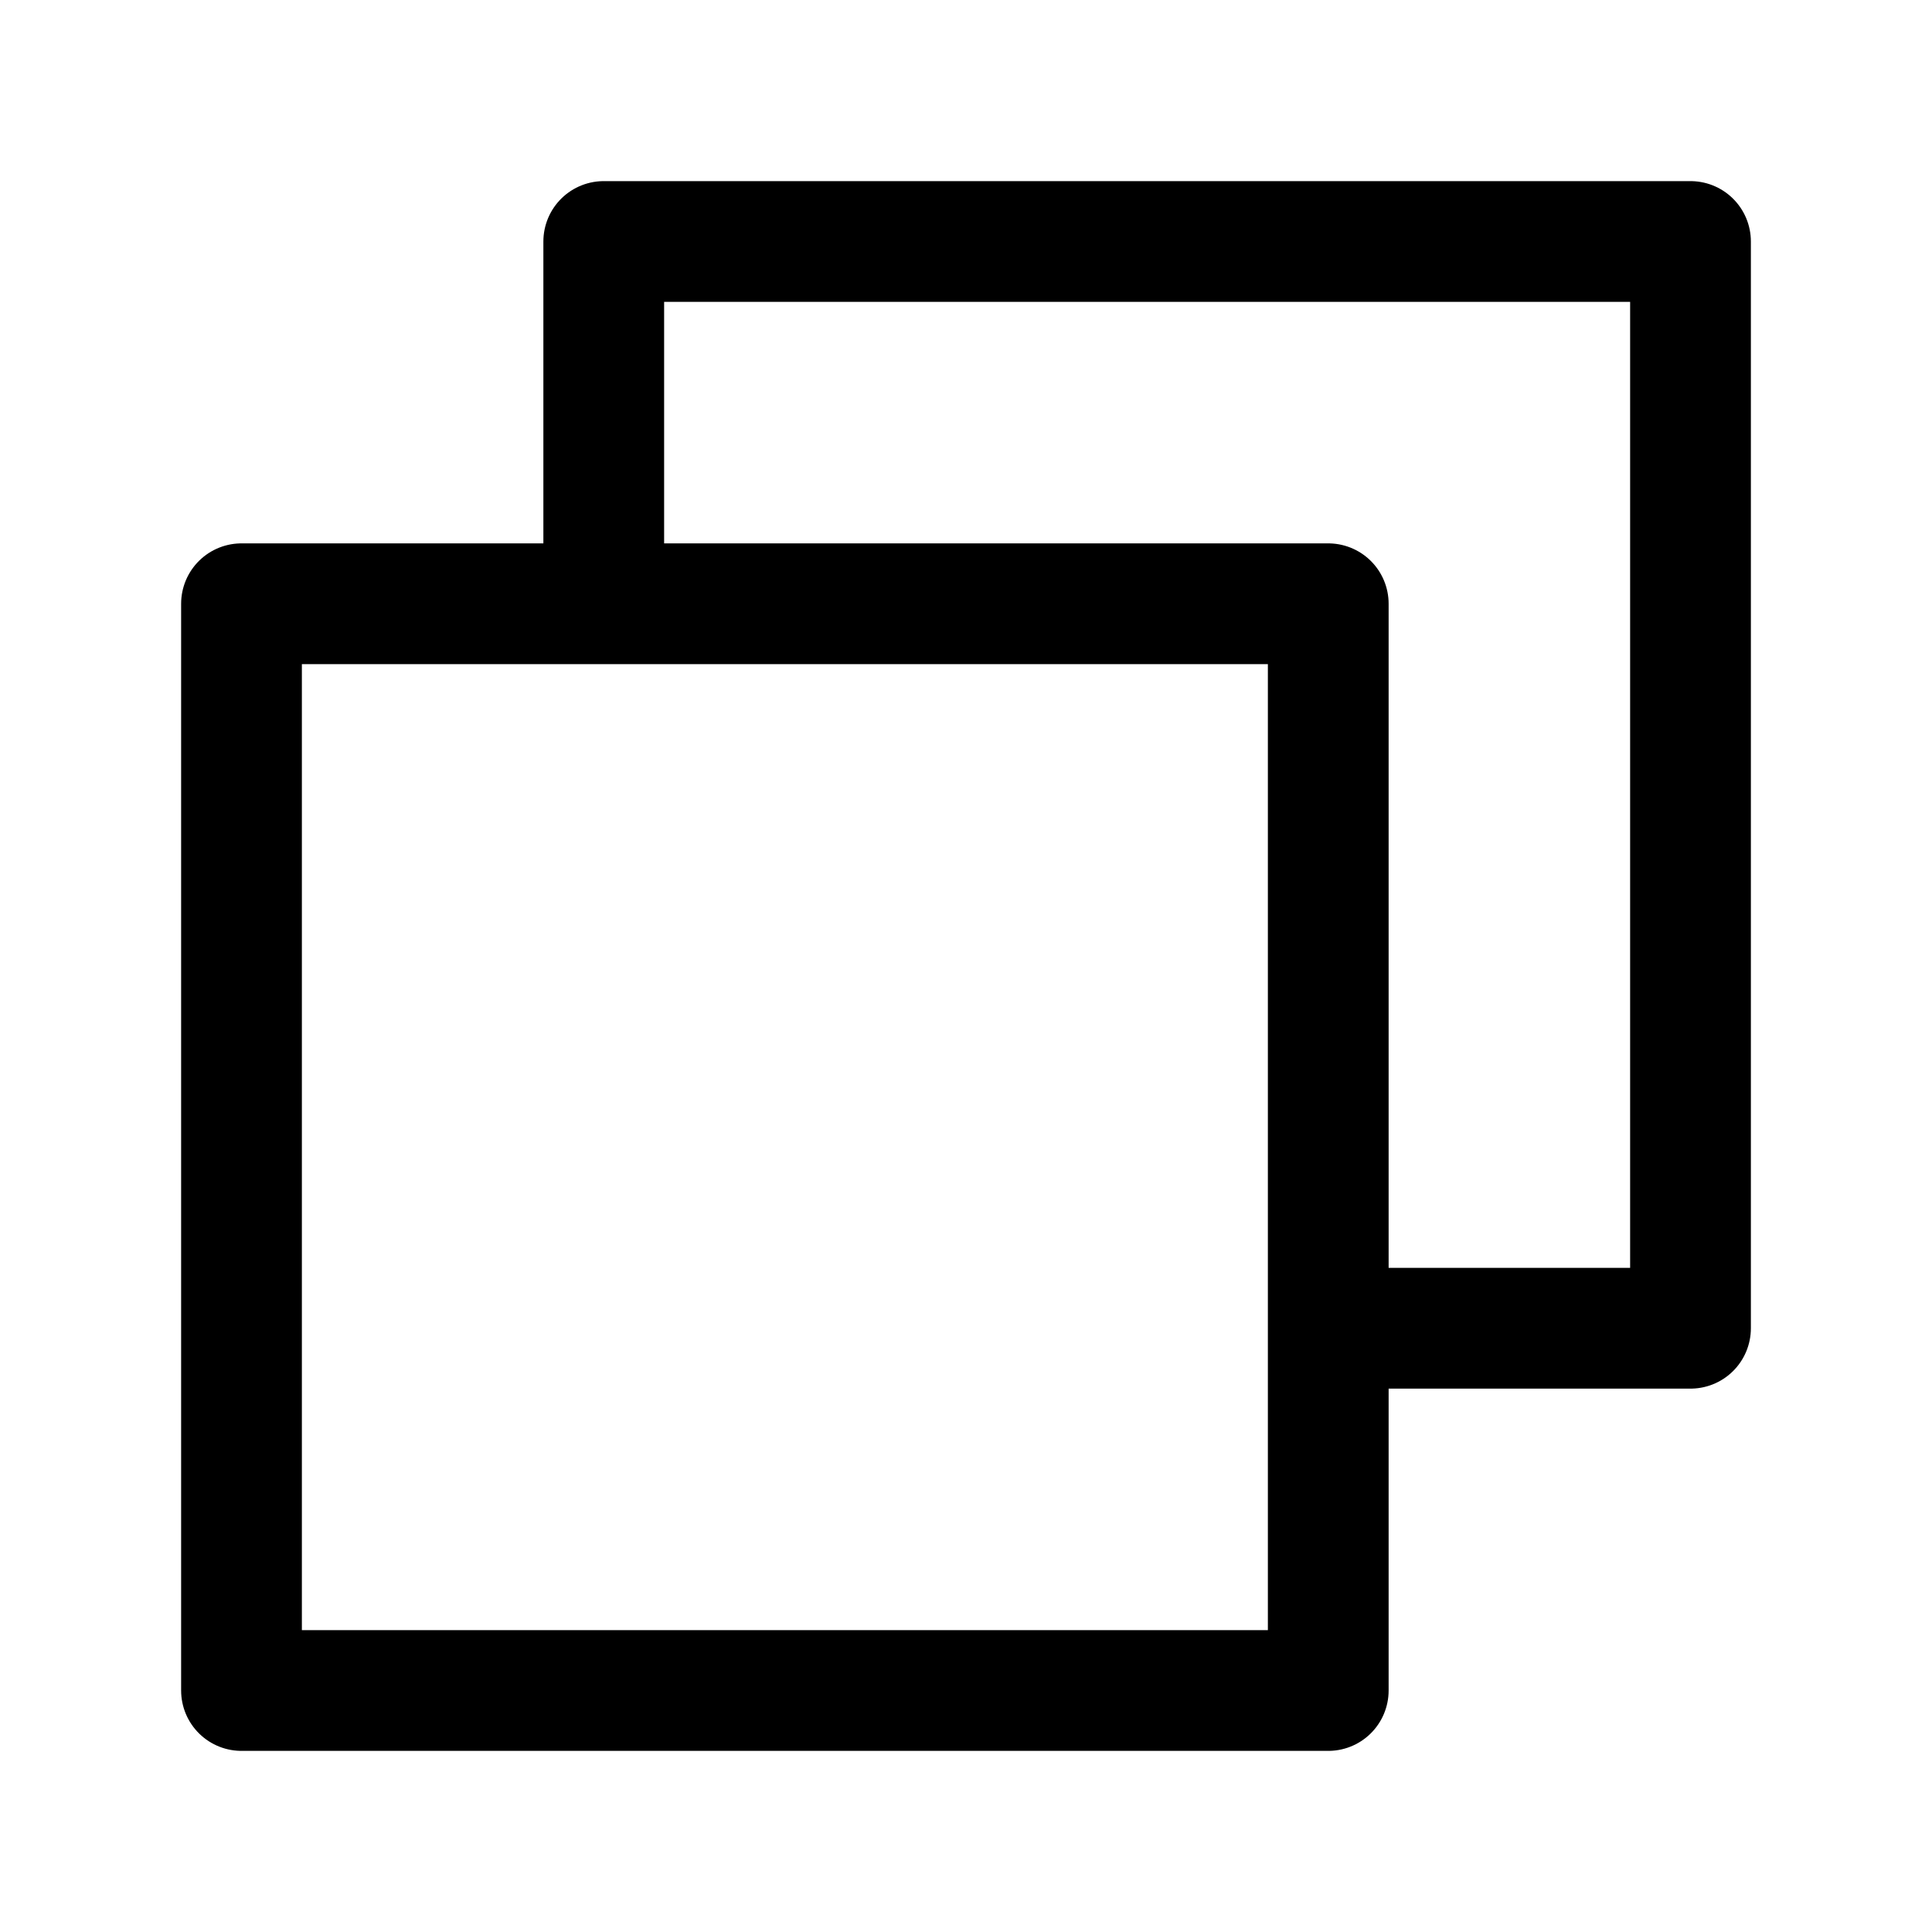
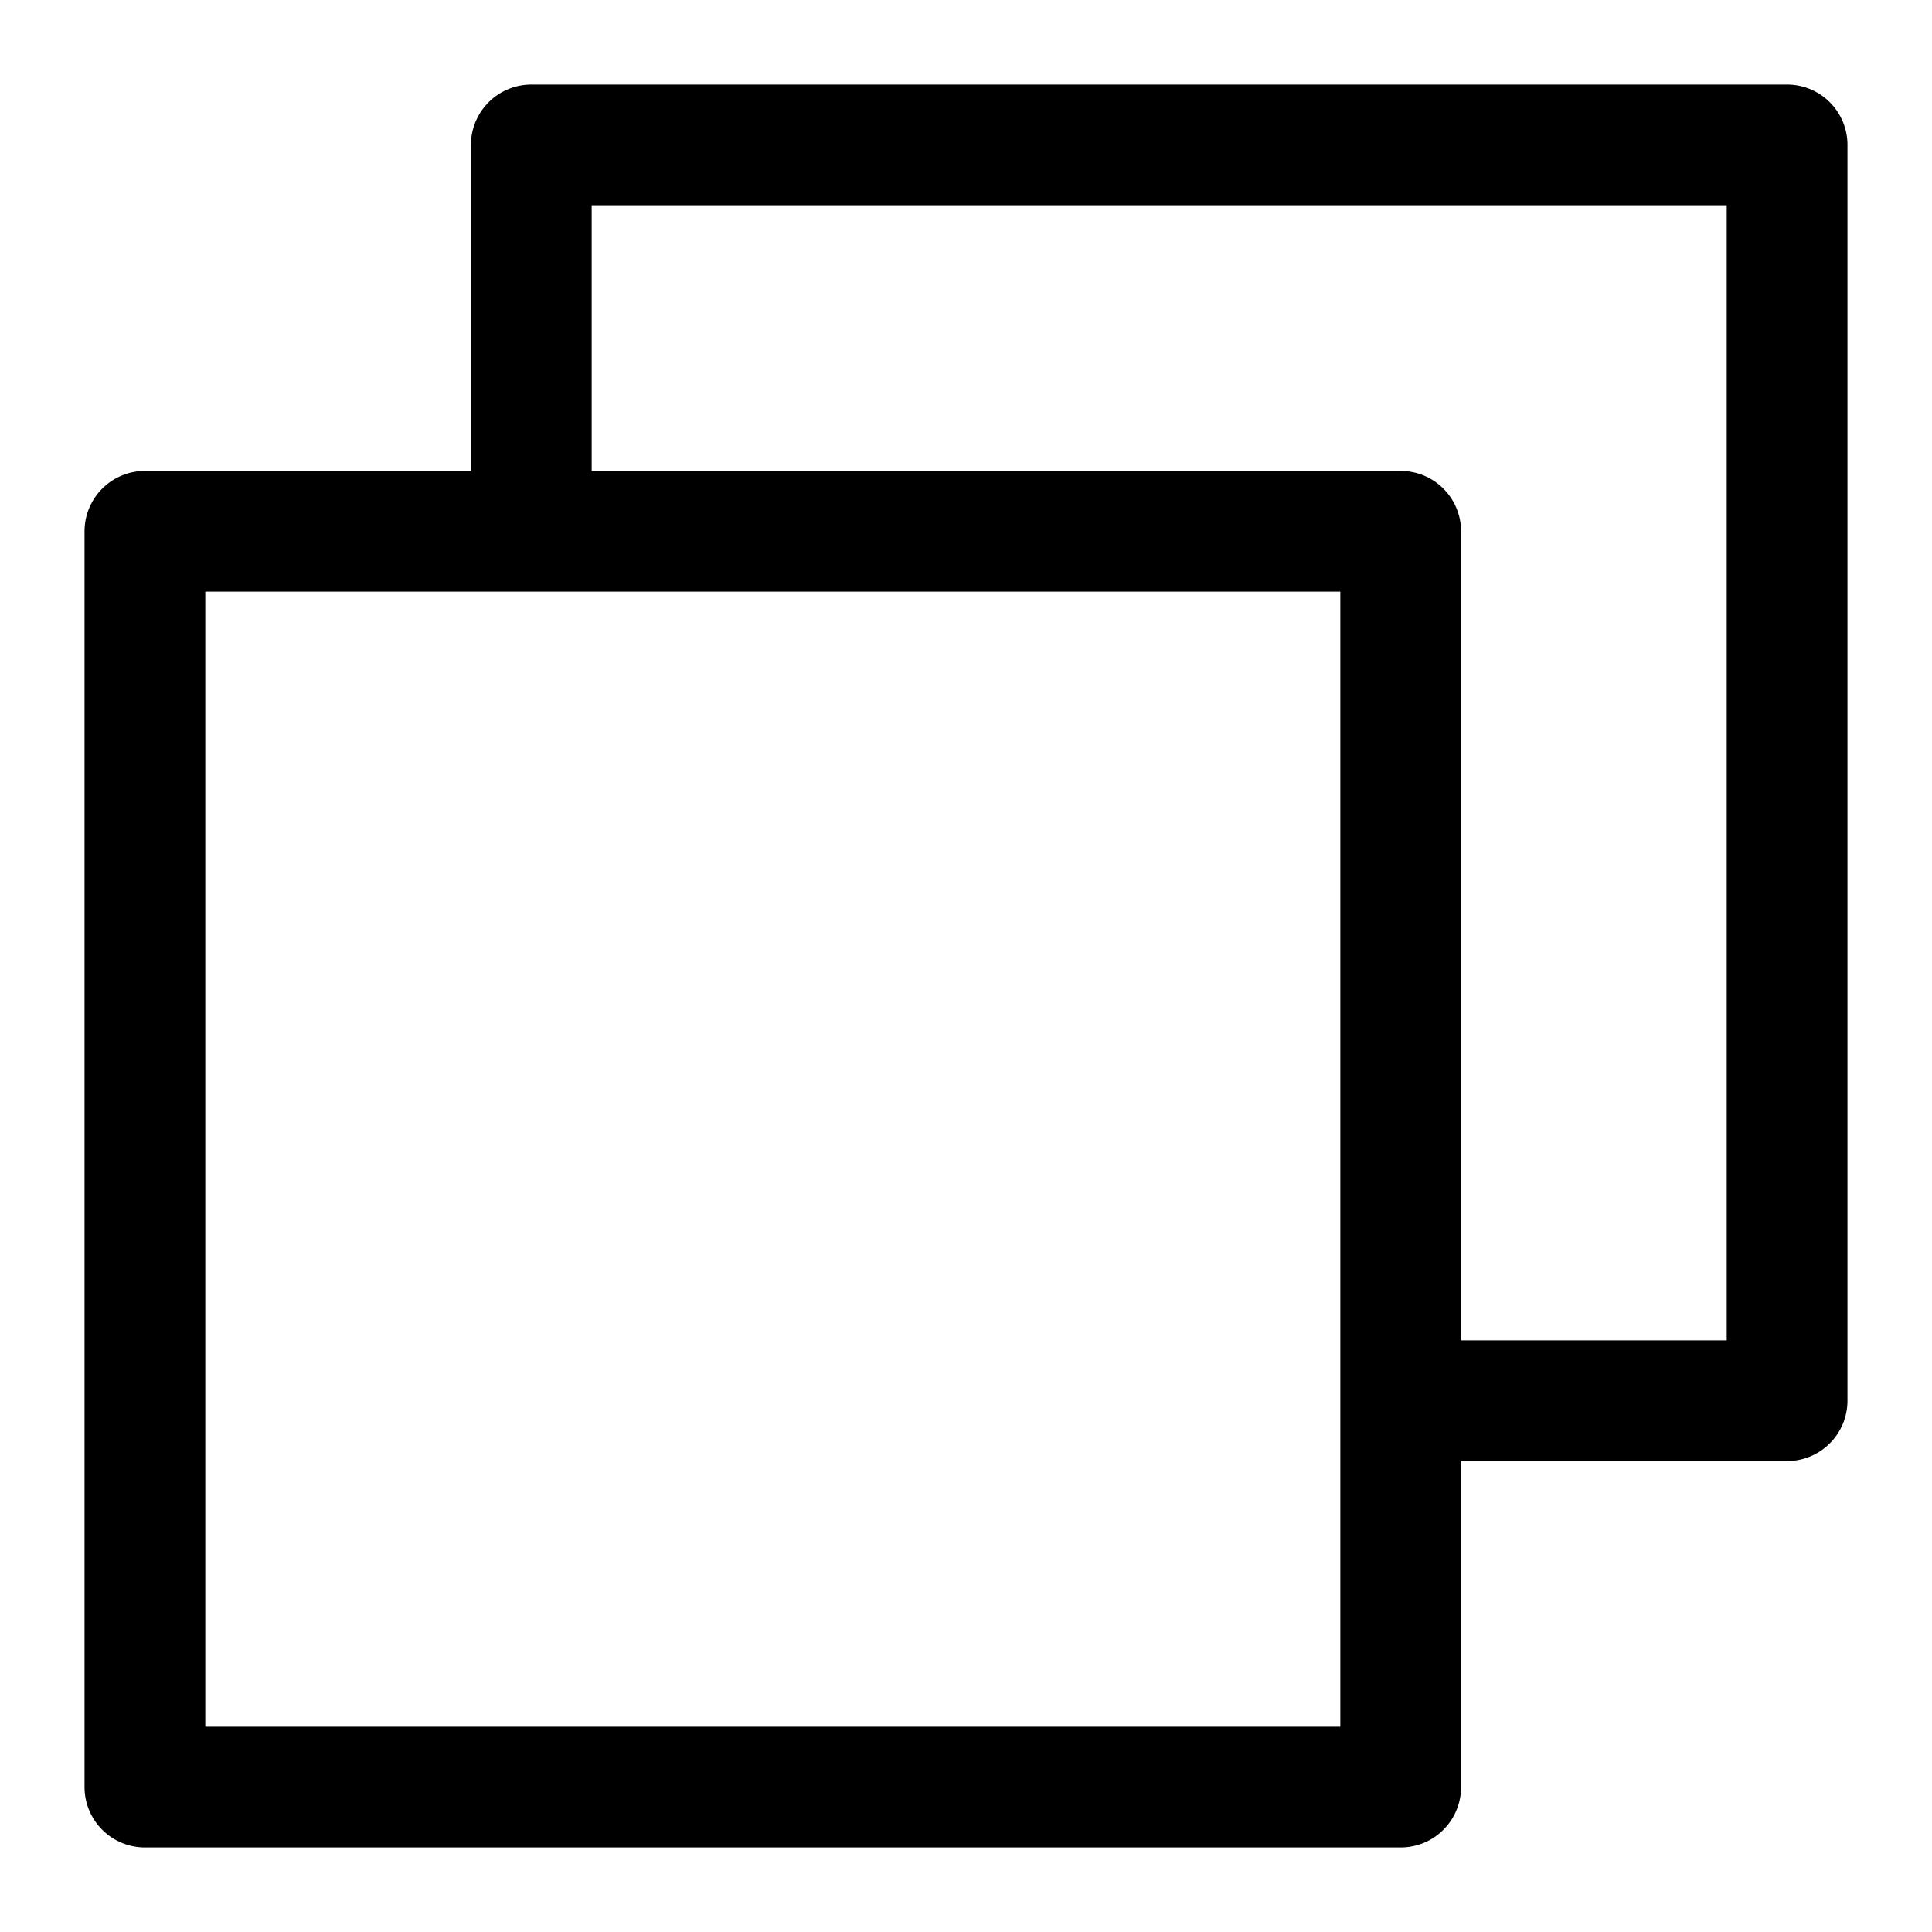
<svg xmlns="http://www.w3.org/2000/svg" width="24" height="24" viewBox="0 0 24 24" fill="none" stroke="#000000" stroke-width="1.5" stroke-linecap="round" stroke-linejoin="round">
-   <path d="M3 7.5L16.5 7.5L16.5 21L3 21Z M7.5 7.5V3.0H21.0V16.5H16.5" />
+   <path d="M1.8 6.6H17.4V22.2H1.8Z M6.6 6.6V1.8H22.2V17.4H17.4" />
</svg>
